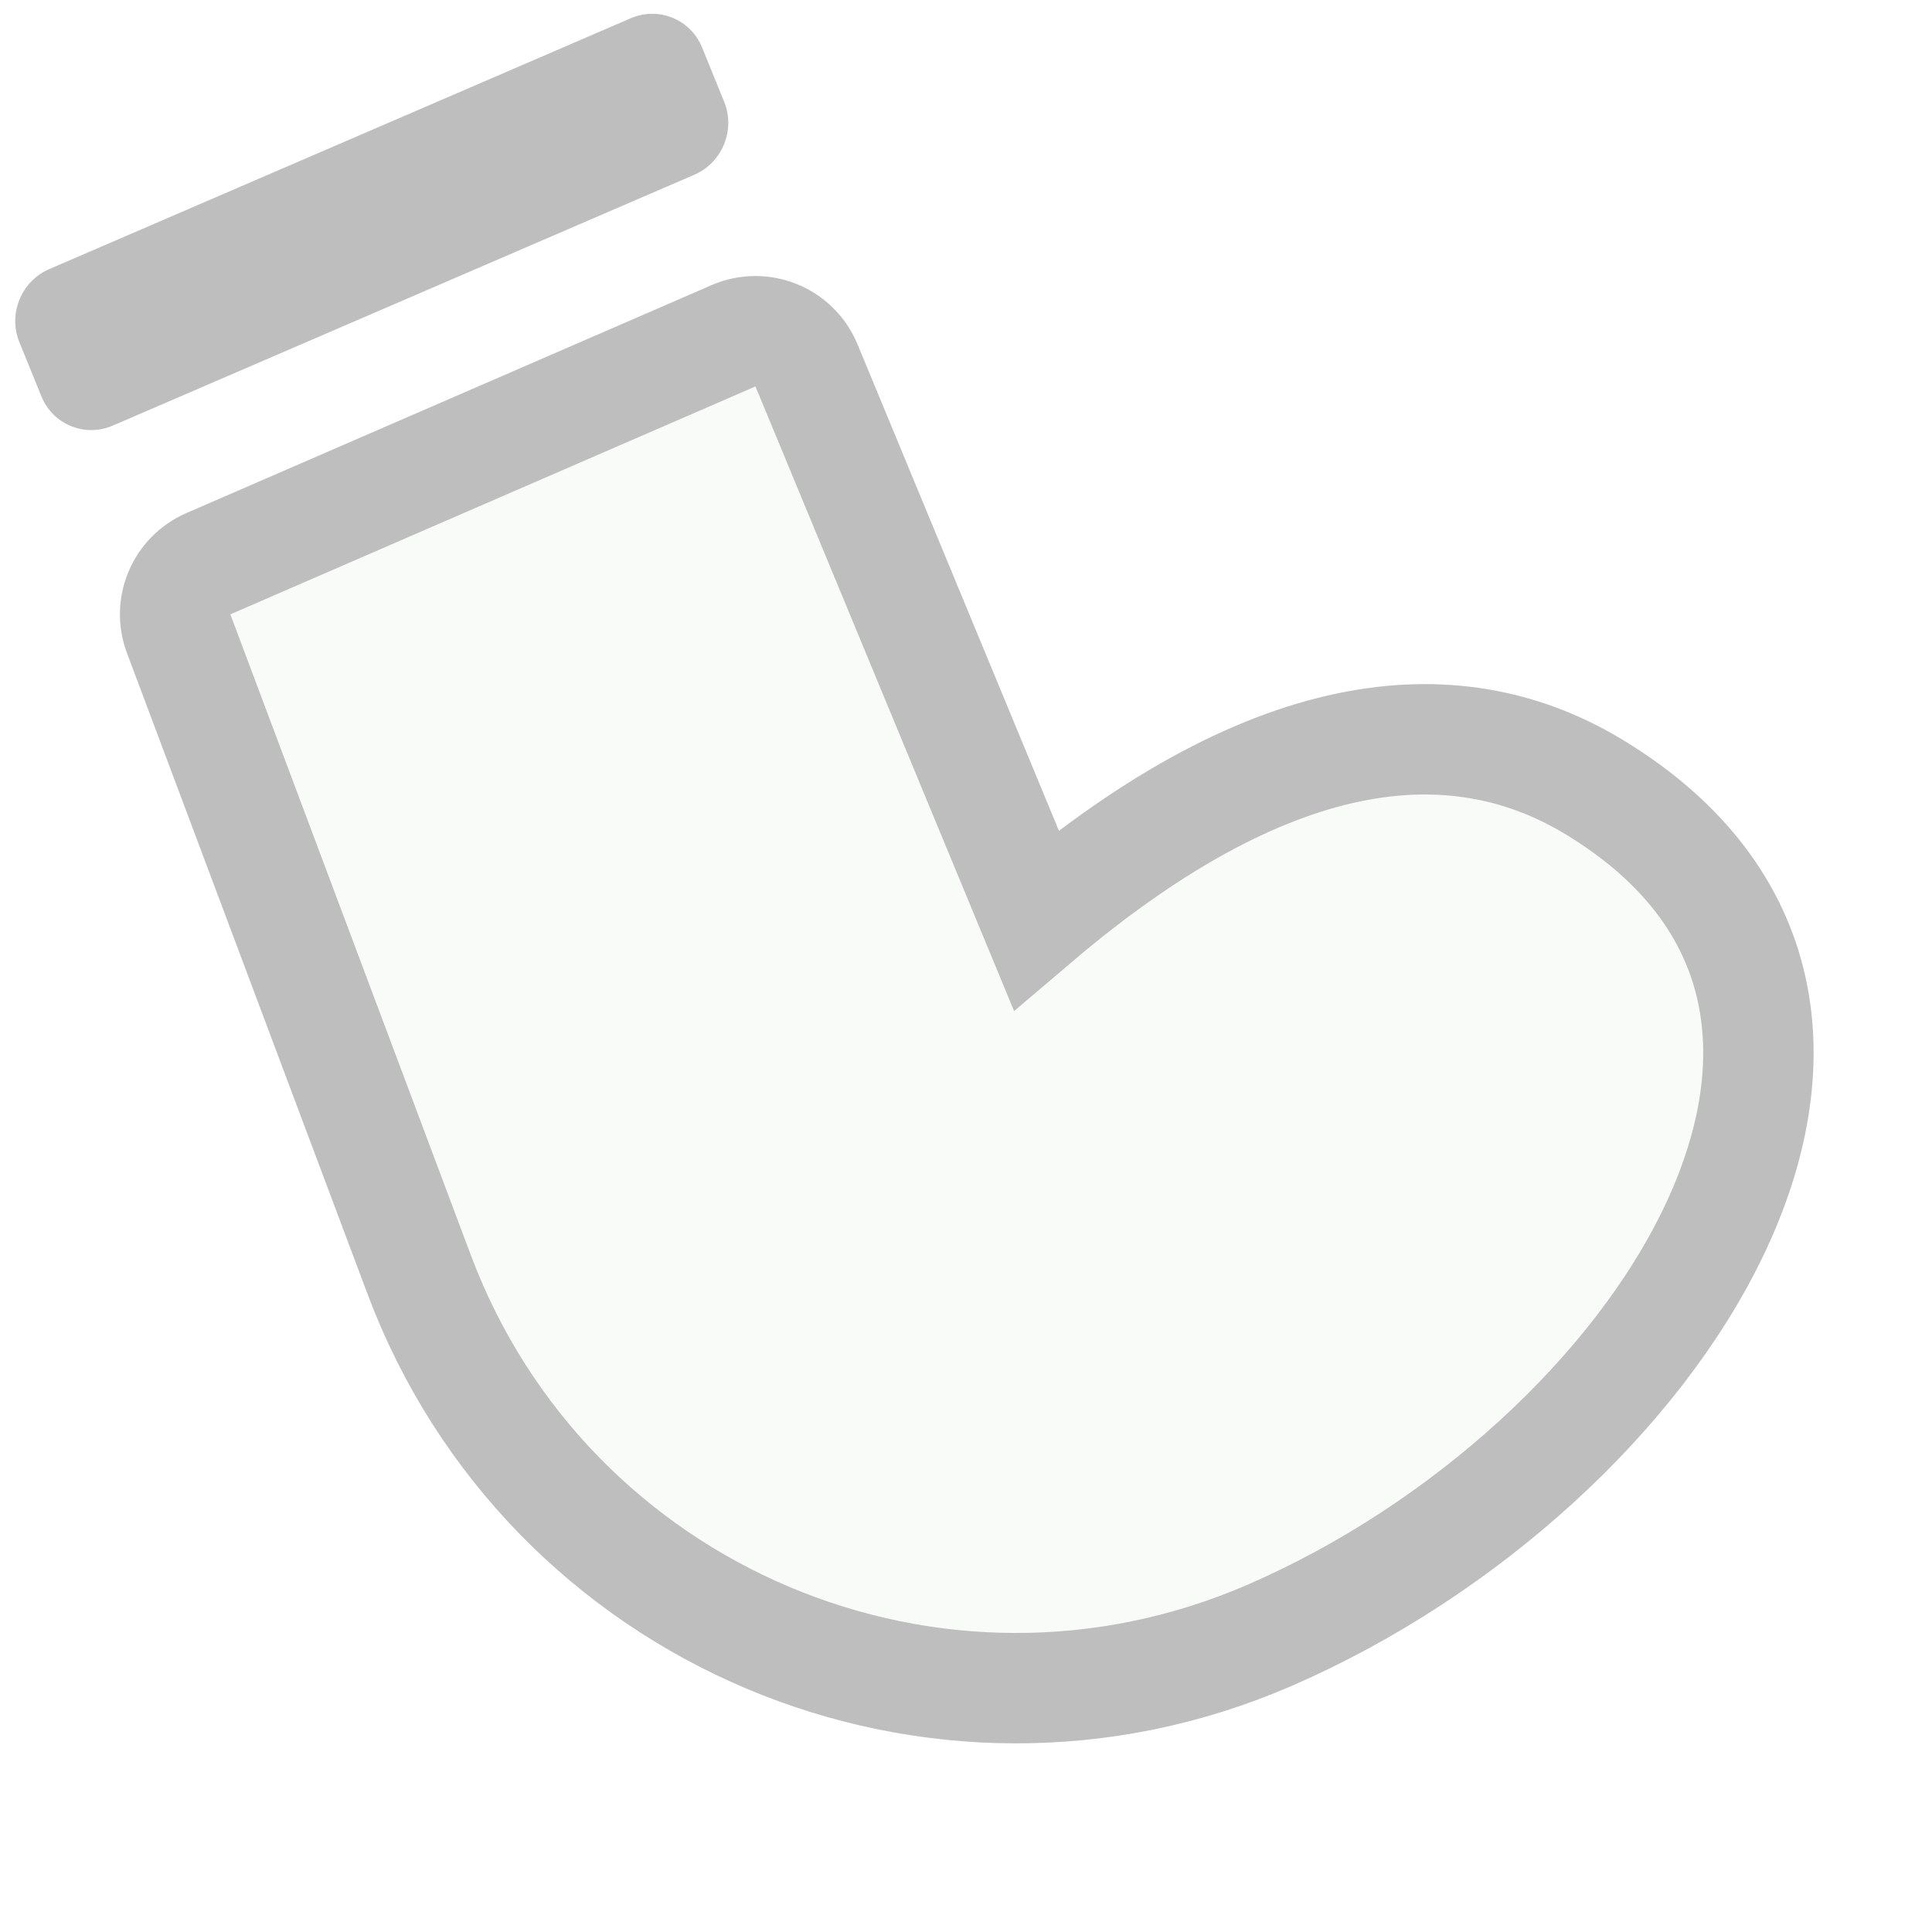
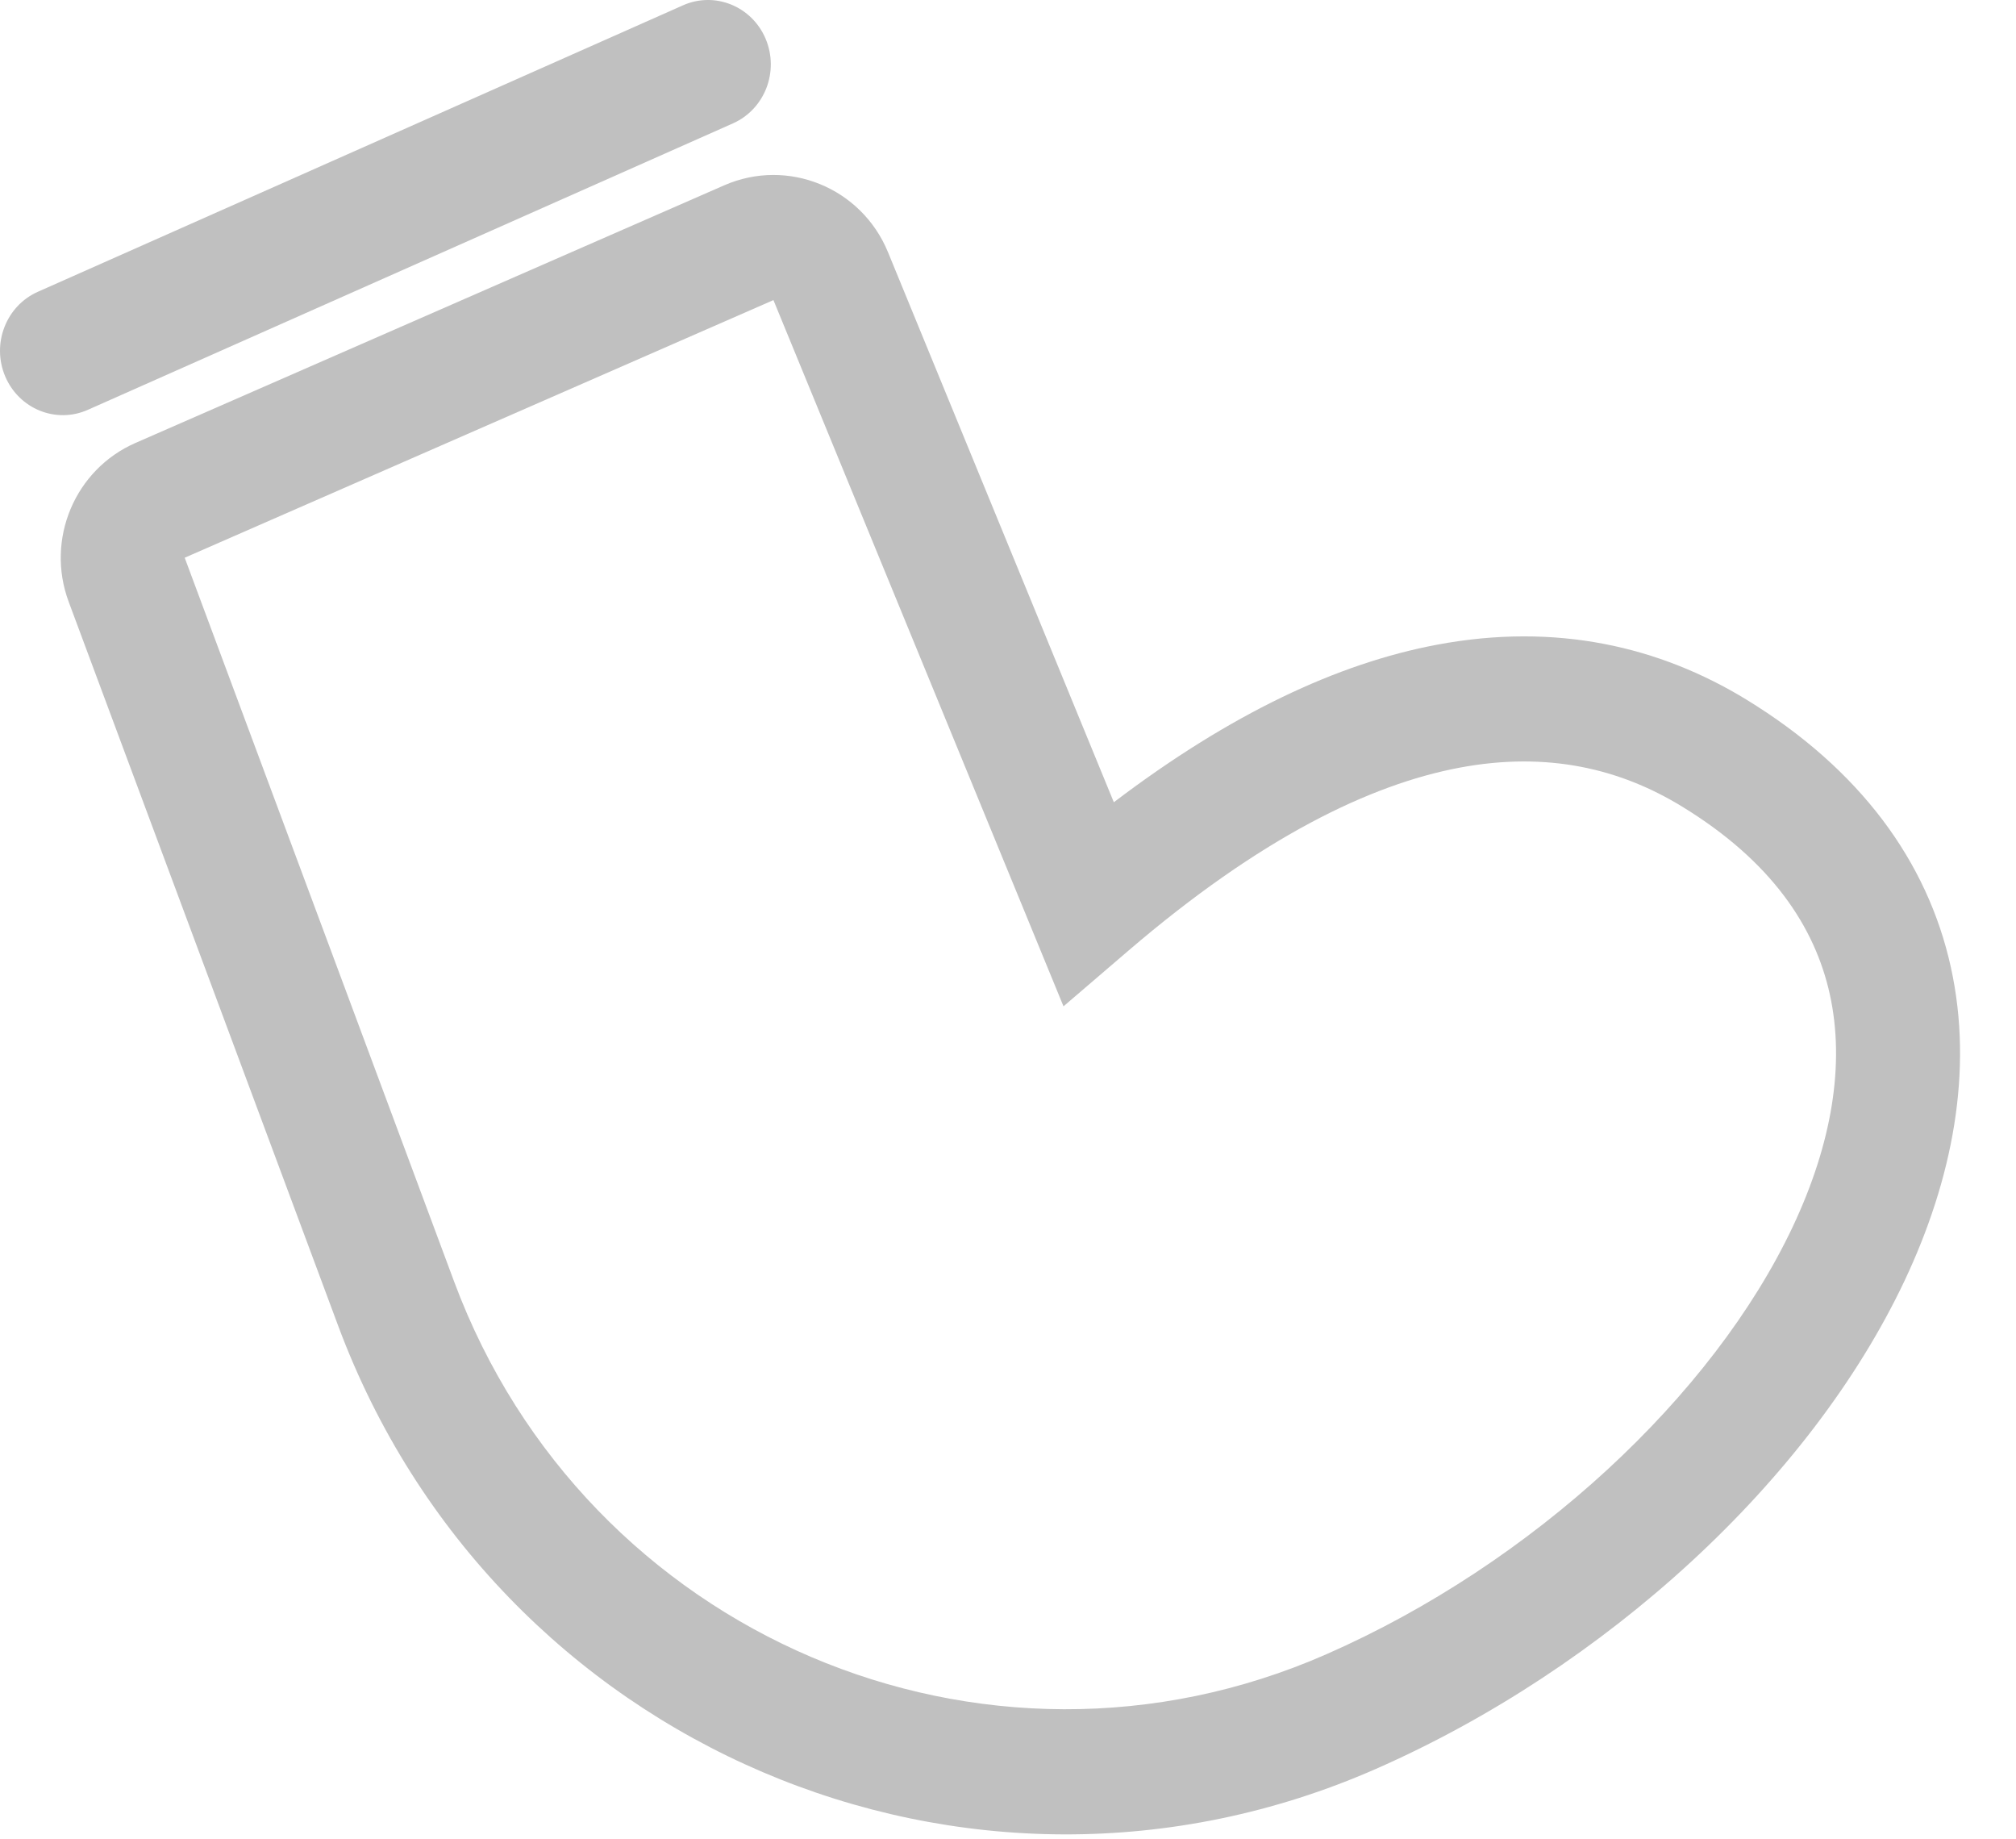
- <svg xmlns="http://www.w3.org/2000/svg" width="35" height="35" viewBox="0 0 35 35" fill="none">
-   <g id="flogging">
-     <path id="Vector 29" d="M18.77 16.665C23.191 12.906 26.495 12.81 28.887 14.263C35.454 18.252 30.062 26.549 23.017 29.618C16.954 32.259 9.917 29.281 7.594 23.09L3.237 11.481C3.049 10.982 3.286 10.424 3.775 10.212L13.288 6.083C13.801 5.861 14.396 6.102 14.61 6.618L18.77 16.665Z" fill="#F9FBF9" stroke="#BEBEBE" stroke-width="2" />
-     <rect id="Rectangle 33" width="13.471" height="3.06" rx="1" transform="matrix(0.918212 -0.396089 0.376475 0.926427 -0.0258484 5.271)" fill="#BEBEBE" />
+ <svg xmlns="http://www.w3.org/2000/svg" width="34" height="31" viewBox="0 0 34 31" fill="none">
+   <g id="tap_flogging">
+     <path id="Vector 29 (Stroke)" fill-rule="evenodd" clip-rule="evenodd" d="M12.213 3.125C13.285 2.656 14.529 3.164 14.976 4.252L18.785 13.527C20.746 12.038 22.557 11.186 24.233 10.871C26.247 10.492 27.993 10.904 29.451 11.795C31.371 12.969 32.508 14.526 32.901 16.307C33.288 18.061 32.924 19.892 32.122 21.592C30.526 24.973 27.07 28.128 23.203 29.827C16.324 32.848 8.341 29.439 5.703 22.354L1.158 10.146C0.767 9.094 1.262 7.916 2.284 7.469L3.115 9.404L7.66 21.612C9.877 27.567 16.587 30.432 22.369 27.893C25.856 26.362 28.891 23.532 30.234 20.686C30.901 19.273 31.117 17.931 30.86 16.766C30.609 15.628 29.877 14.521 28.367 13.599C27.329 12.964 26.102 12.665 24.615 12.944C23.101 13.229 21.248 14.129 19.029 16.031L17.936 16.968L13.044 5.06L3.115 9.404L2.284 7.469L12.213 3.125Z" fill="#C0C0C0" />
+     <path id="Vector 46 (Stroke)" fill-rule="evenodd" clip-rule="evenodd" d="M12.912 0.653C13.145 1.203 12.899 1.841 12.362 2.08L1.482 6.91C0.945 7.149 0.321 6.896 0.088 6.347C-0.145 5.797 0.101 5.159 0.638 4.92L11.518 0.09C12.055 -0.149 12.679 0.104 12.912 0.653Z" fill="#C0C0C0" />
  </g>
</svg>
